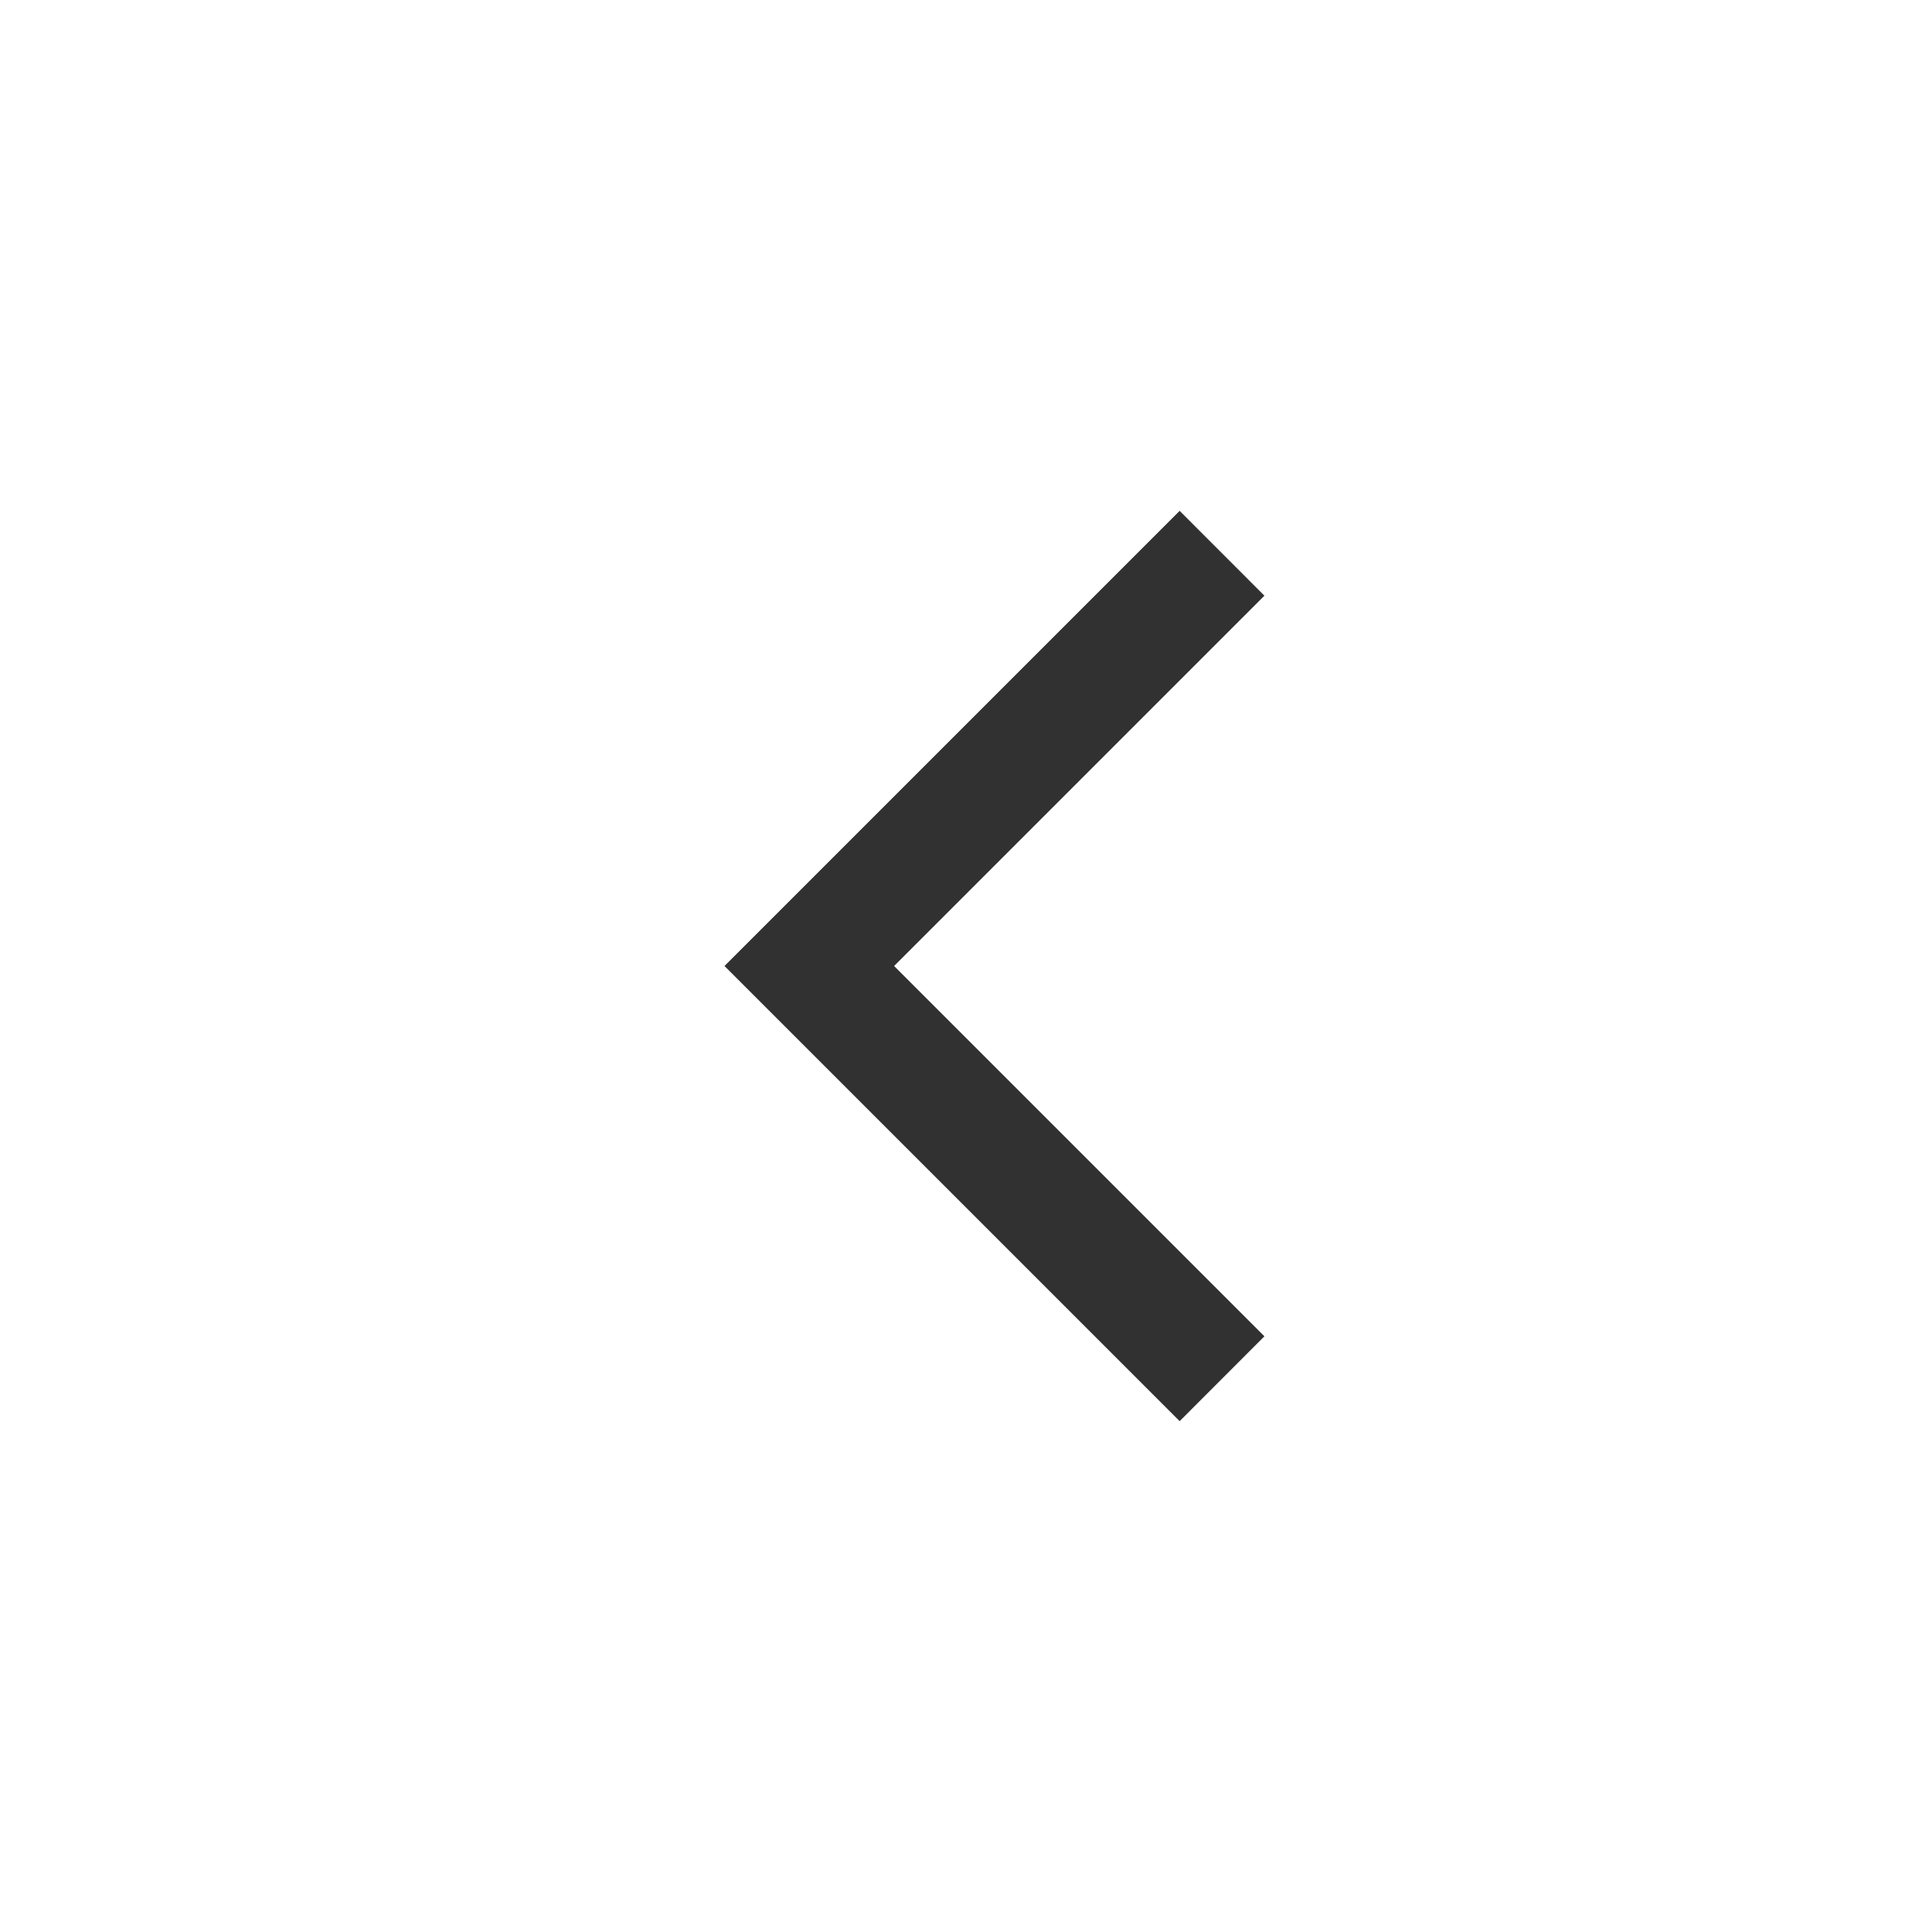
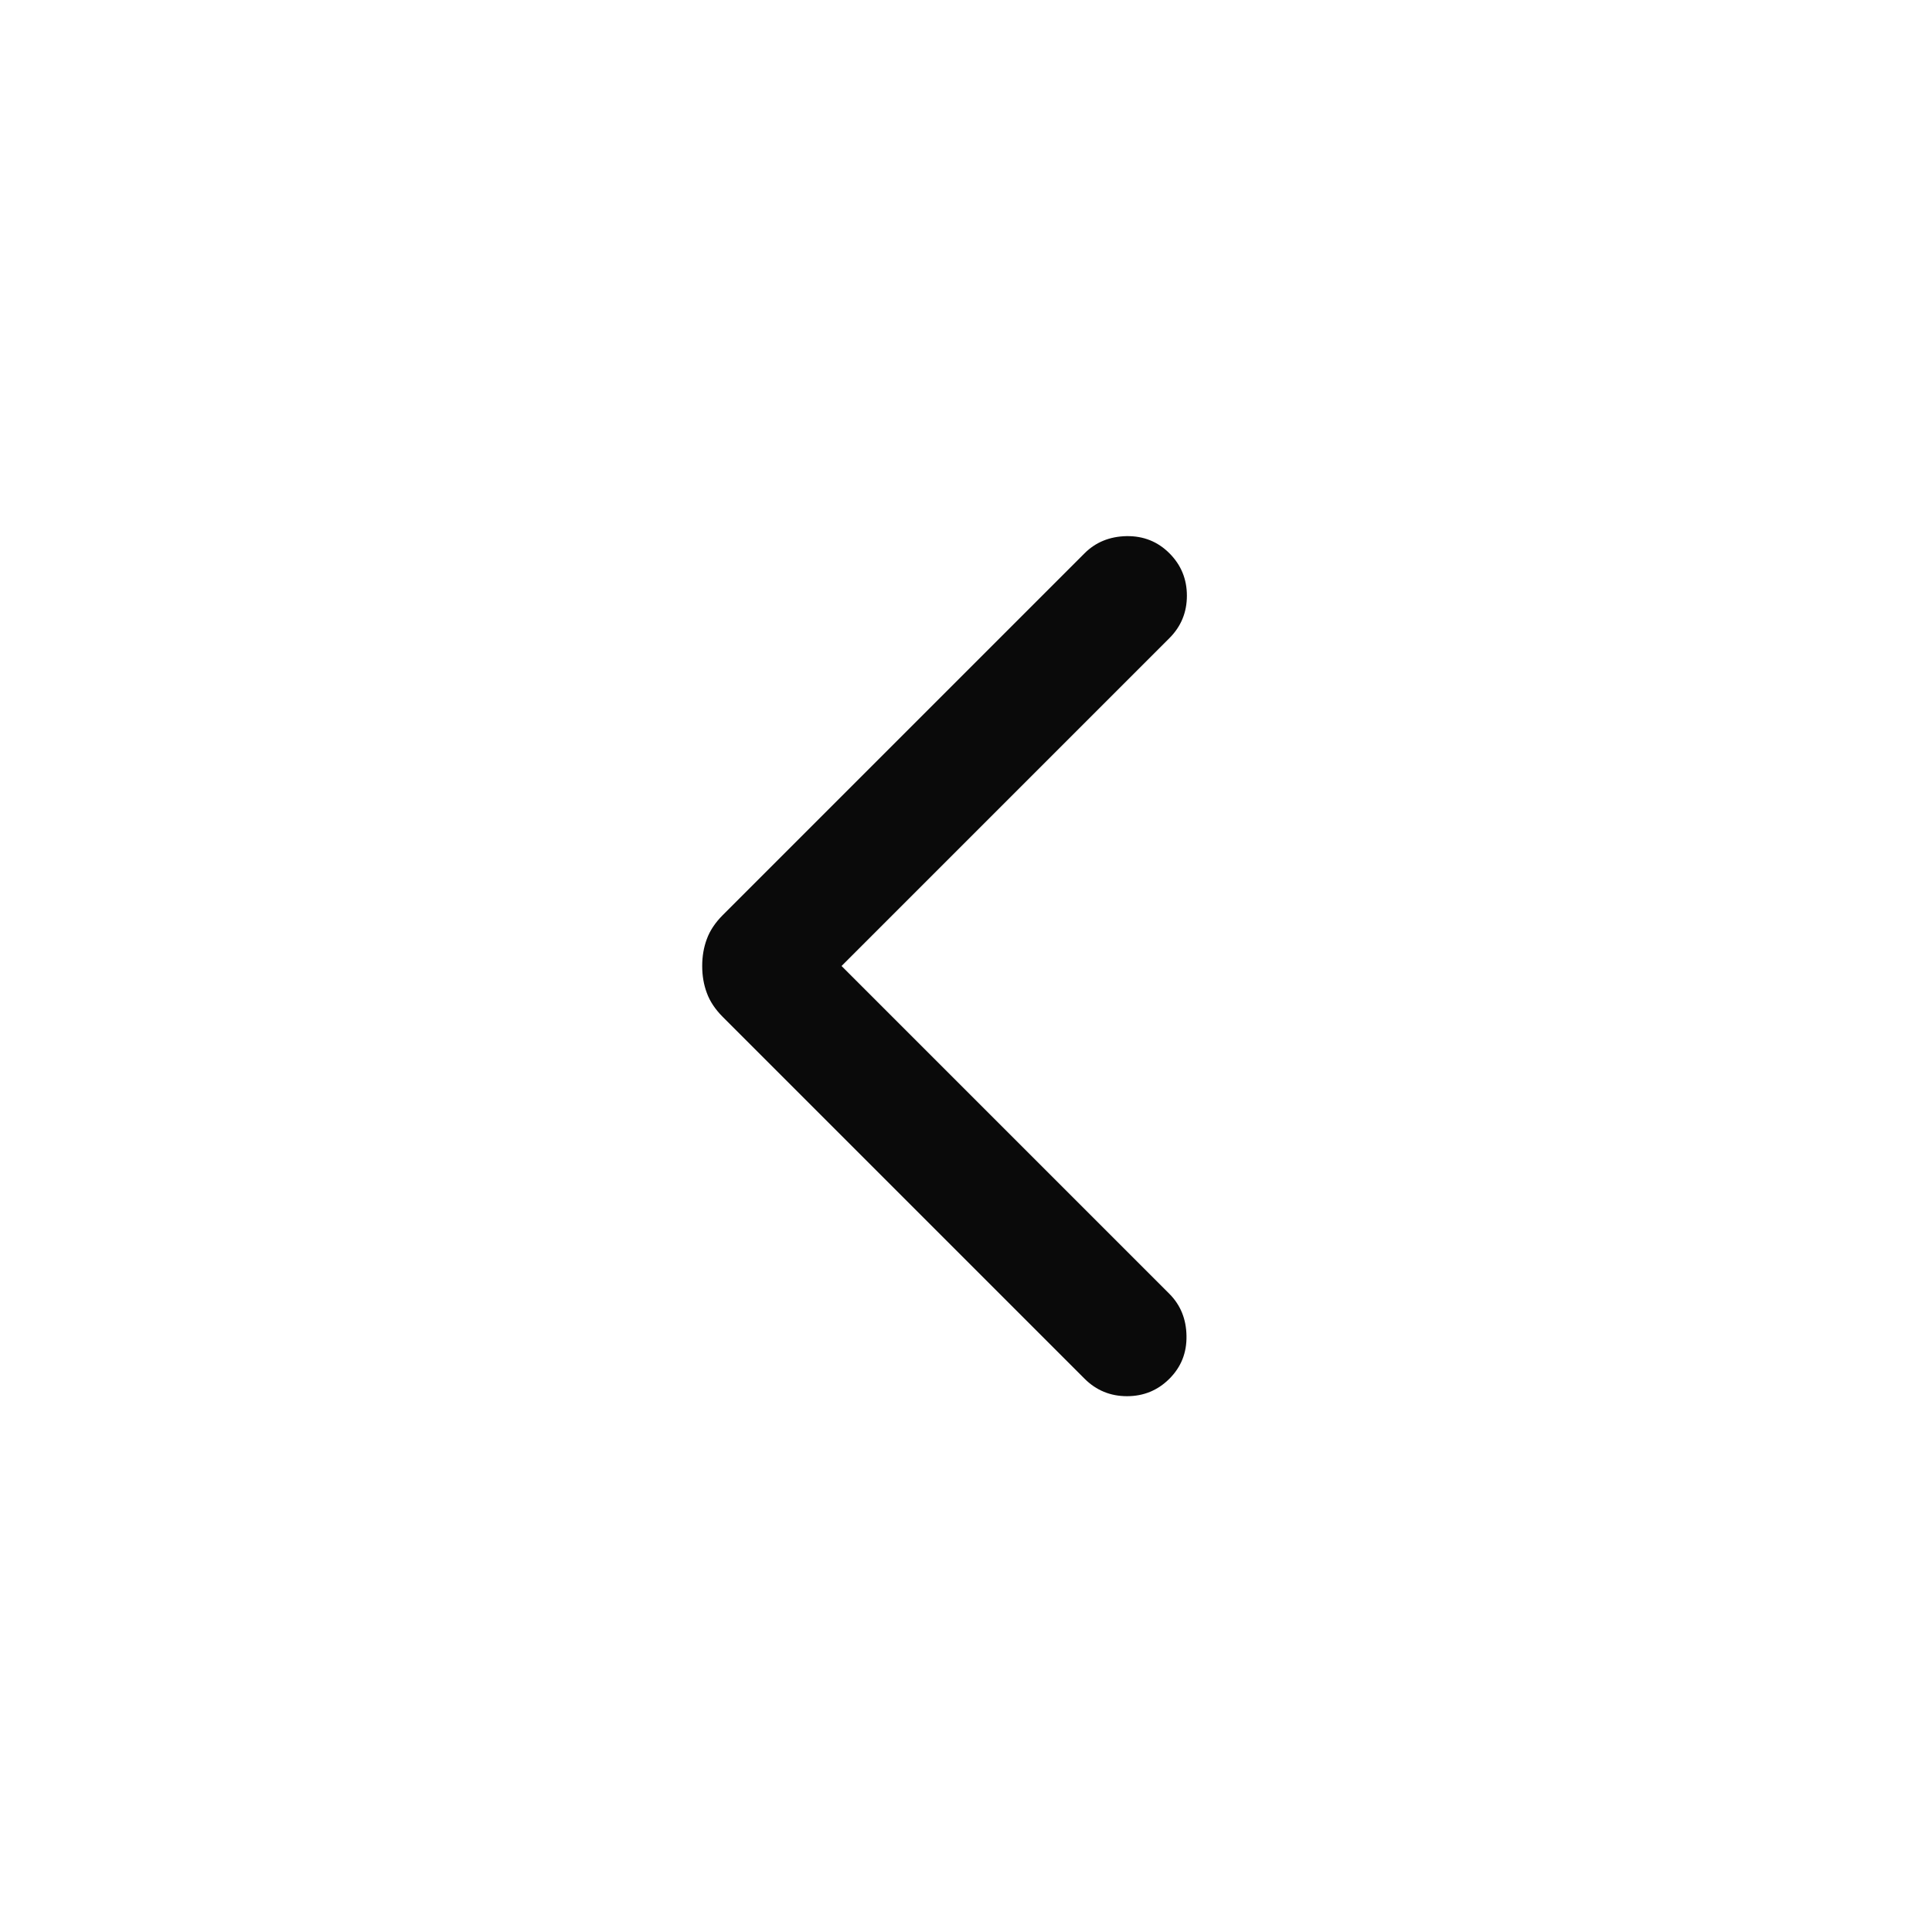
<svg xmlns="http://www.w3.org/2000/svg" width="24" height="24" viewBox="0 0 24 24" fill="none">
-   <path d="M14.654 17.654L9 12L14.654 6.346L15.707 7.4L11.107 12L15.707 16.6L14.654 17.654Z" fill="#313131" />
+   <path d="M10.454 12L14.527 16.073C14.665 16.212 14.736 16.386 14.739 16.595C14.743 16.805 14.672 16.982 14.527 17.127C14.382 17.272 14.206 17.344 14 17.344C13.794 17.344 13.618 17.272 13.473 17.127L8.979 12.633C8.885 12.539 8.819 12.44 8.781 12.336C8.742 12.233 8.723 12.12 8.723 12C8.723 11.88 8.742 11.767 8.781 11.664C8.819 11.56 8.885 11.461 8.979 11.367L13.473 6.873C13.611 6.735 13.786 6.664 13.995 6.66C14.205 6.657 14.382 6.728 14.527 6.873C14.672 7.018 14.744 7.194 14.744 7.4C14.744 7.606 14.672 7.782 14.527 7.927L10.454 12Z" fill="#0A0A0A" />
</svg>
